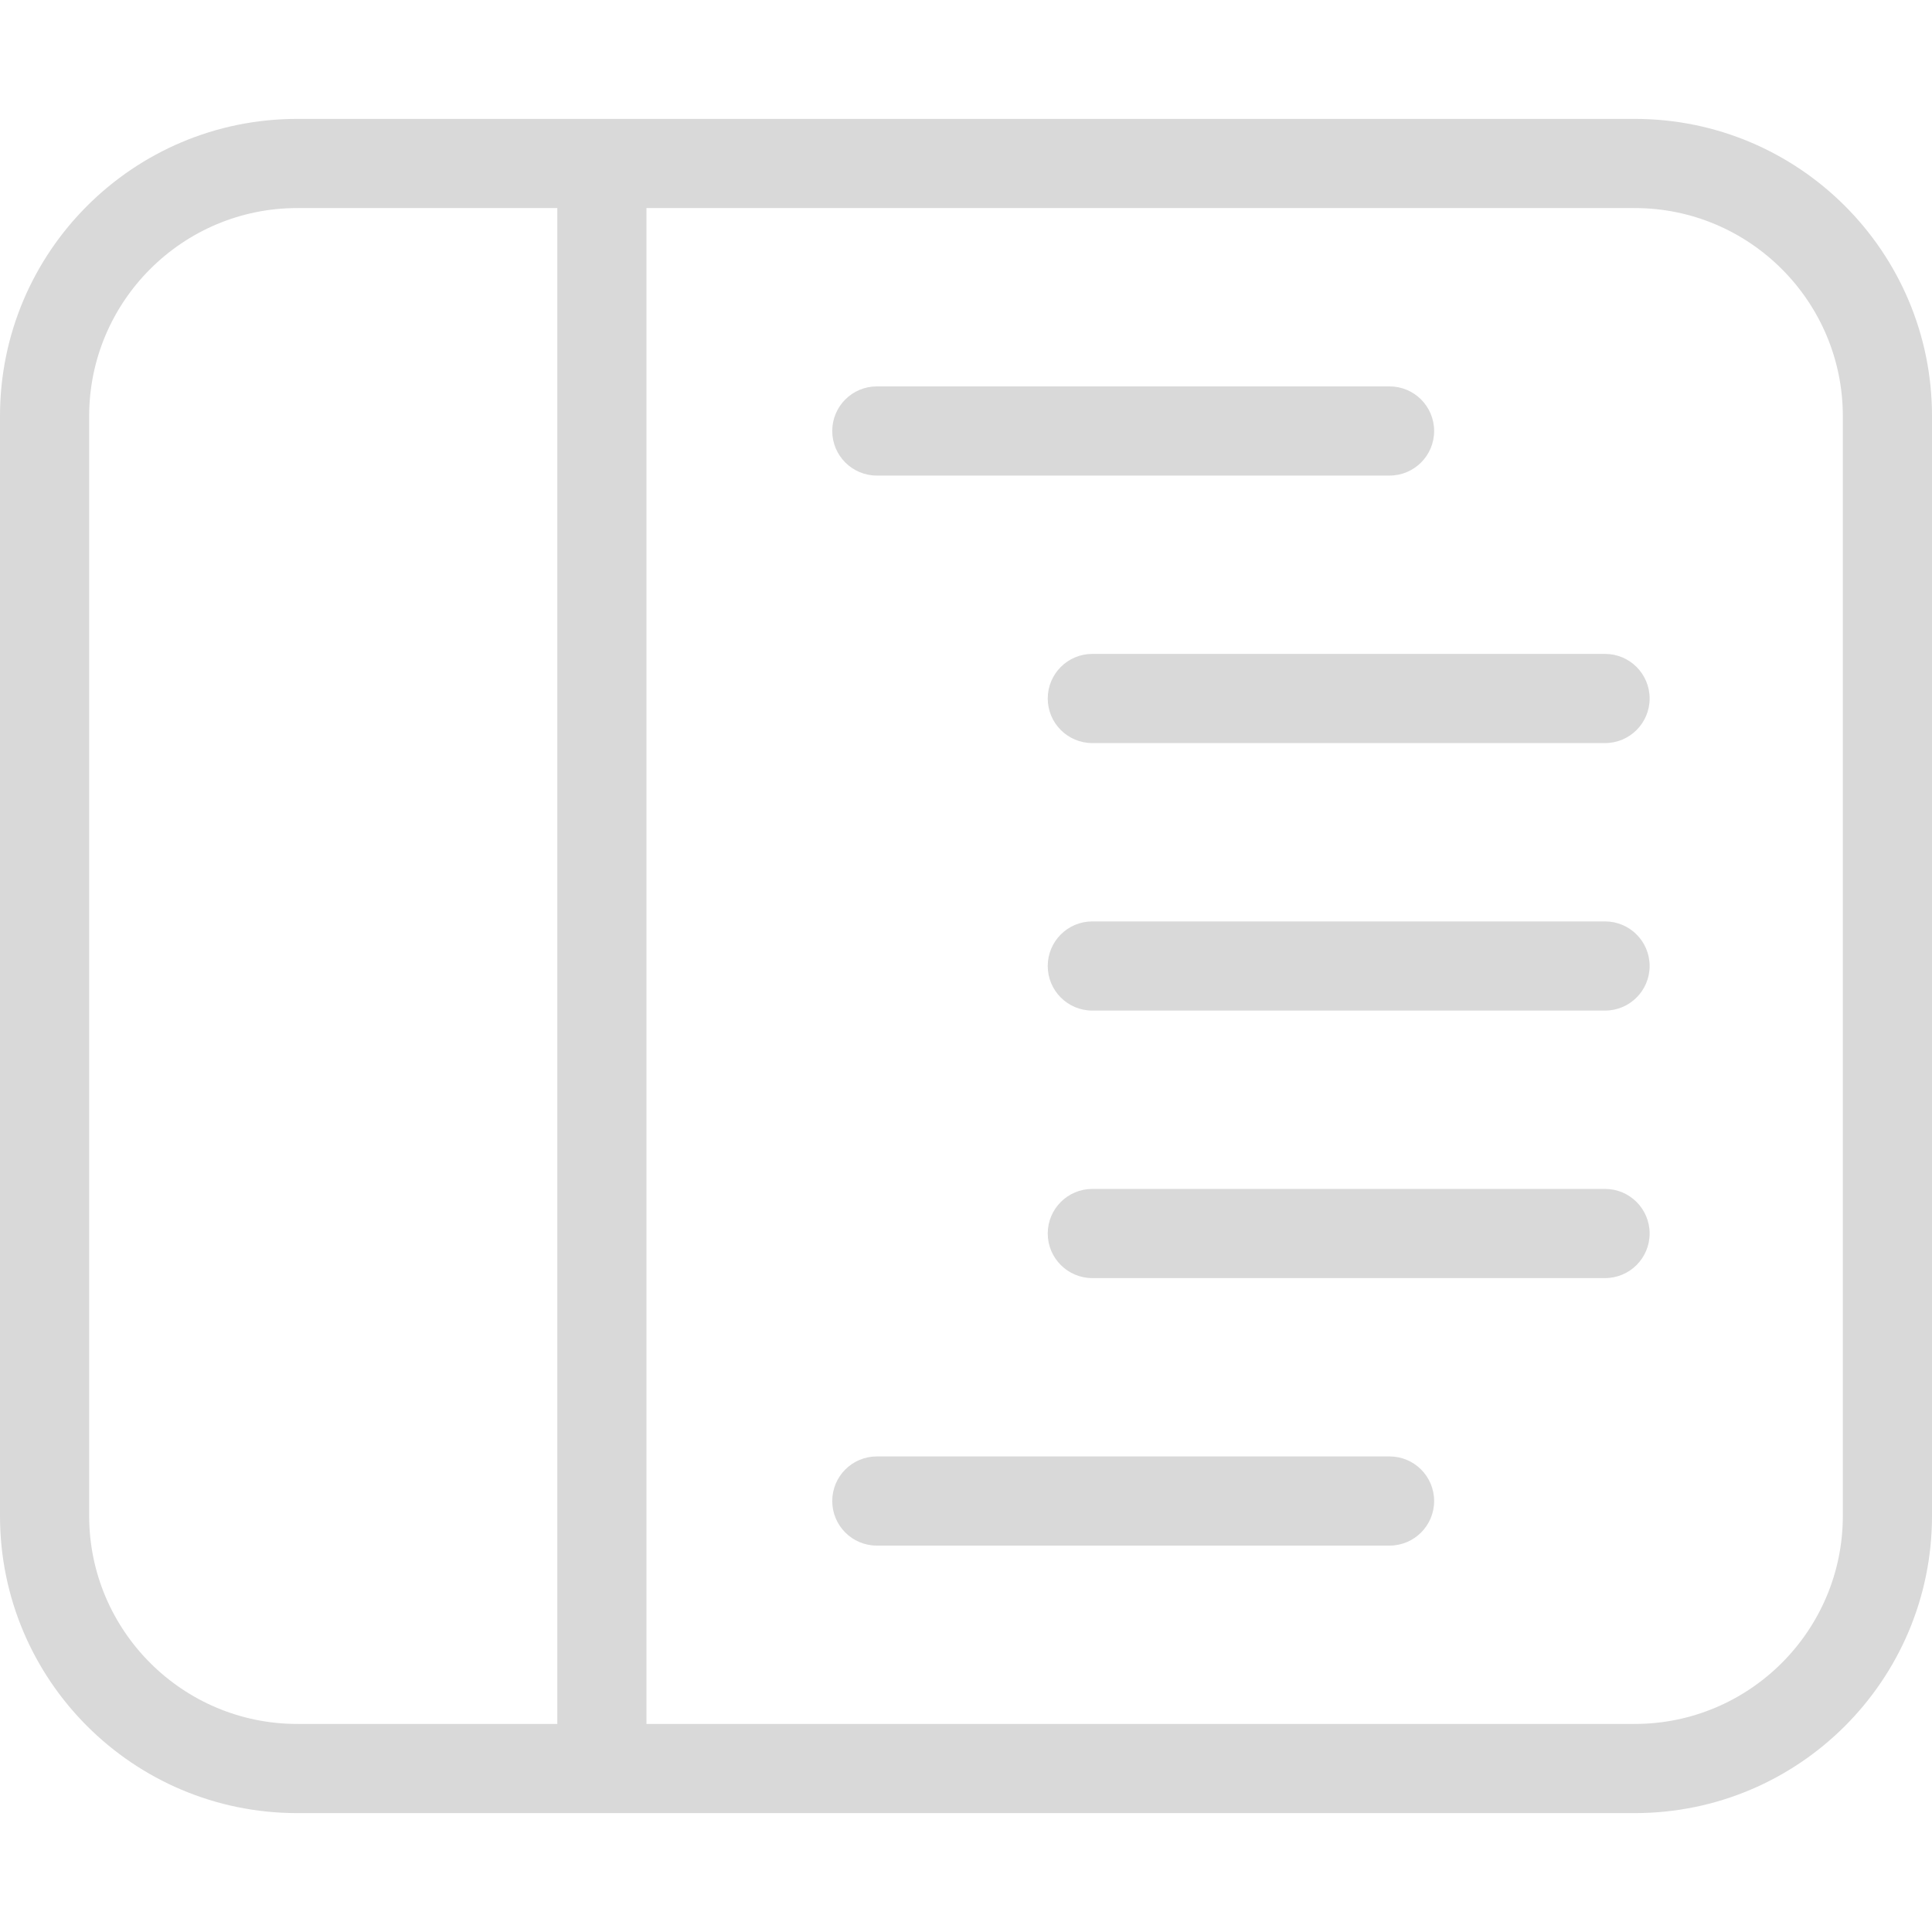
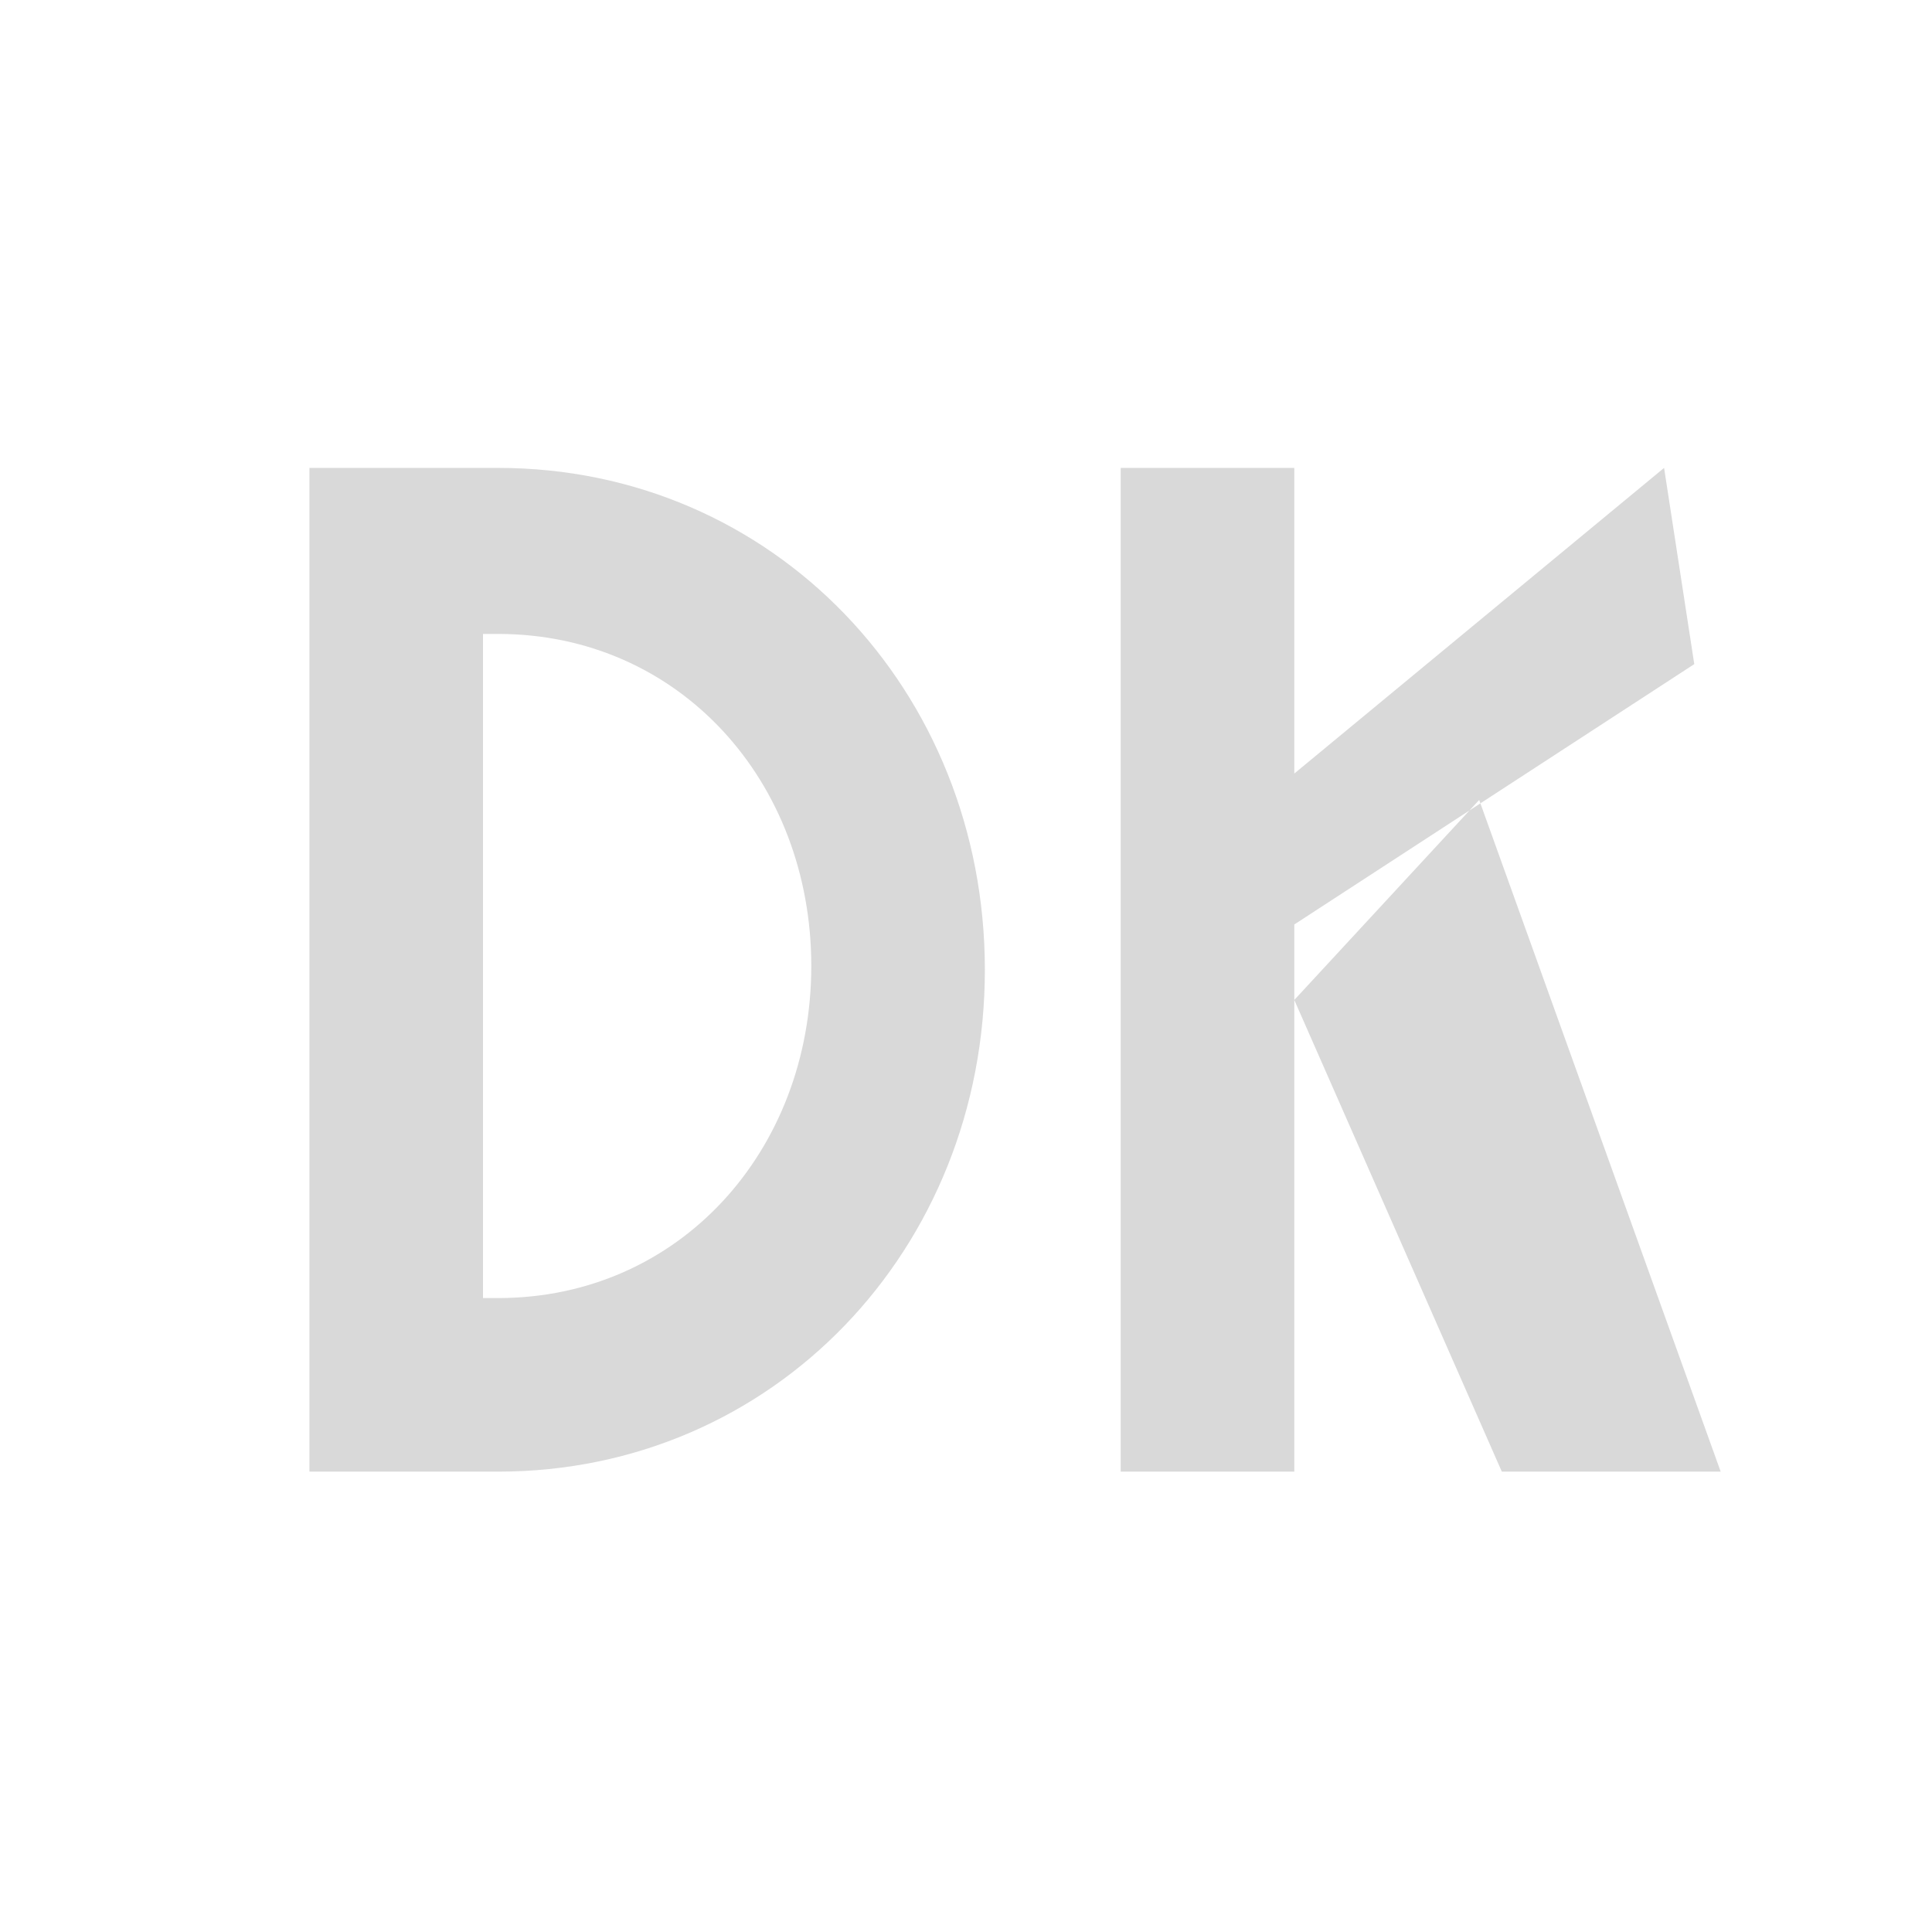
- <svg xmlns="http://www.w3.org/2000/svg" width="260" height="260" viewBox="0 0 260 260" fill="none">
-   <path d="M220 16H40C17.909 16 0 33.909 0 56V204C0 226.091 17.909 244 40 244H220C242.091 244 260 226.091 260 204V56C260 33.909 242.091 16 220 16ZM12 204V56C12 40.561 24.561 28 40 28H75V232H40C24.561 232 12 219.439 12 204ZM248 204C248 219.439 235.439 232 220 232H87V28H220C235.439 28 248 40.561 248 56V204ZM112 58C112 54.686 114.686 52 118 52H187C190.314 52 193 54.686 193 58C193 61.314 190.314 64 187 64H118C114.686 64 112 61.314 112 58ZM193 202C193 205.314 190.314 208 187 208H118C114.686 208 112 205.314 112 202C112 198.686 114.686 196 118 196H187C190.314 196 193 198.686 193 202ZM222 94C222 97.314 219.314 100 216 100H147C143.686 100 141 97.314 141 94C141 90.686 143.686 88 147 88H216C219.314 88 222 90.686 222 94ZM222 130C222 133.314 219.314 136 216 136H147C143.686 136 141 133.314 141 130C141 126.686 143.686 124 147 124H216C219.314 124 222 126.686 222 130ZM222 166C222 169.314 219.314 172 216 172H147C143.686 172 141 169.314 141 166C141 162.686 143.686 160 147 160H216C219.314 160 222 162.686 222 166Z" fill="#D9D9D9" />
+ <svg xmlns="http://www.w3.org/2000/svg" viewBox="0 0 512 512">
+   <path fill="#D9D9D9" fill-rule="evenodd" d="M82 124h50c73 0 129 59 129 133s-56 133-129 133H82zM128 168v176h4c48 0 83-39 83-88s-35-88-83-88zM297 124h46v141l49-53 64 178h-58l-55-125v125h-46zM343 205l98-81 8 52-106 69z" />
</svg>
